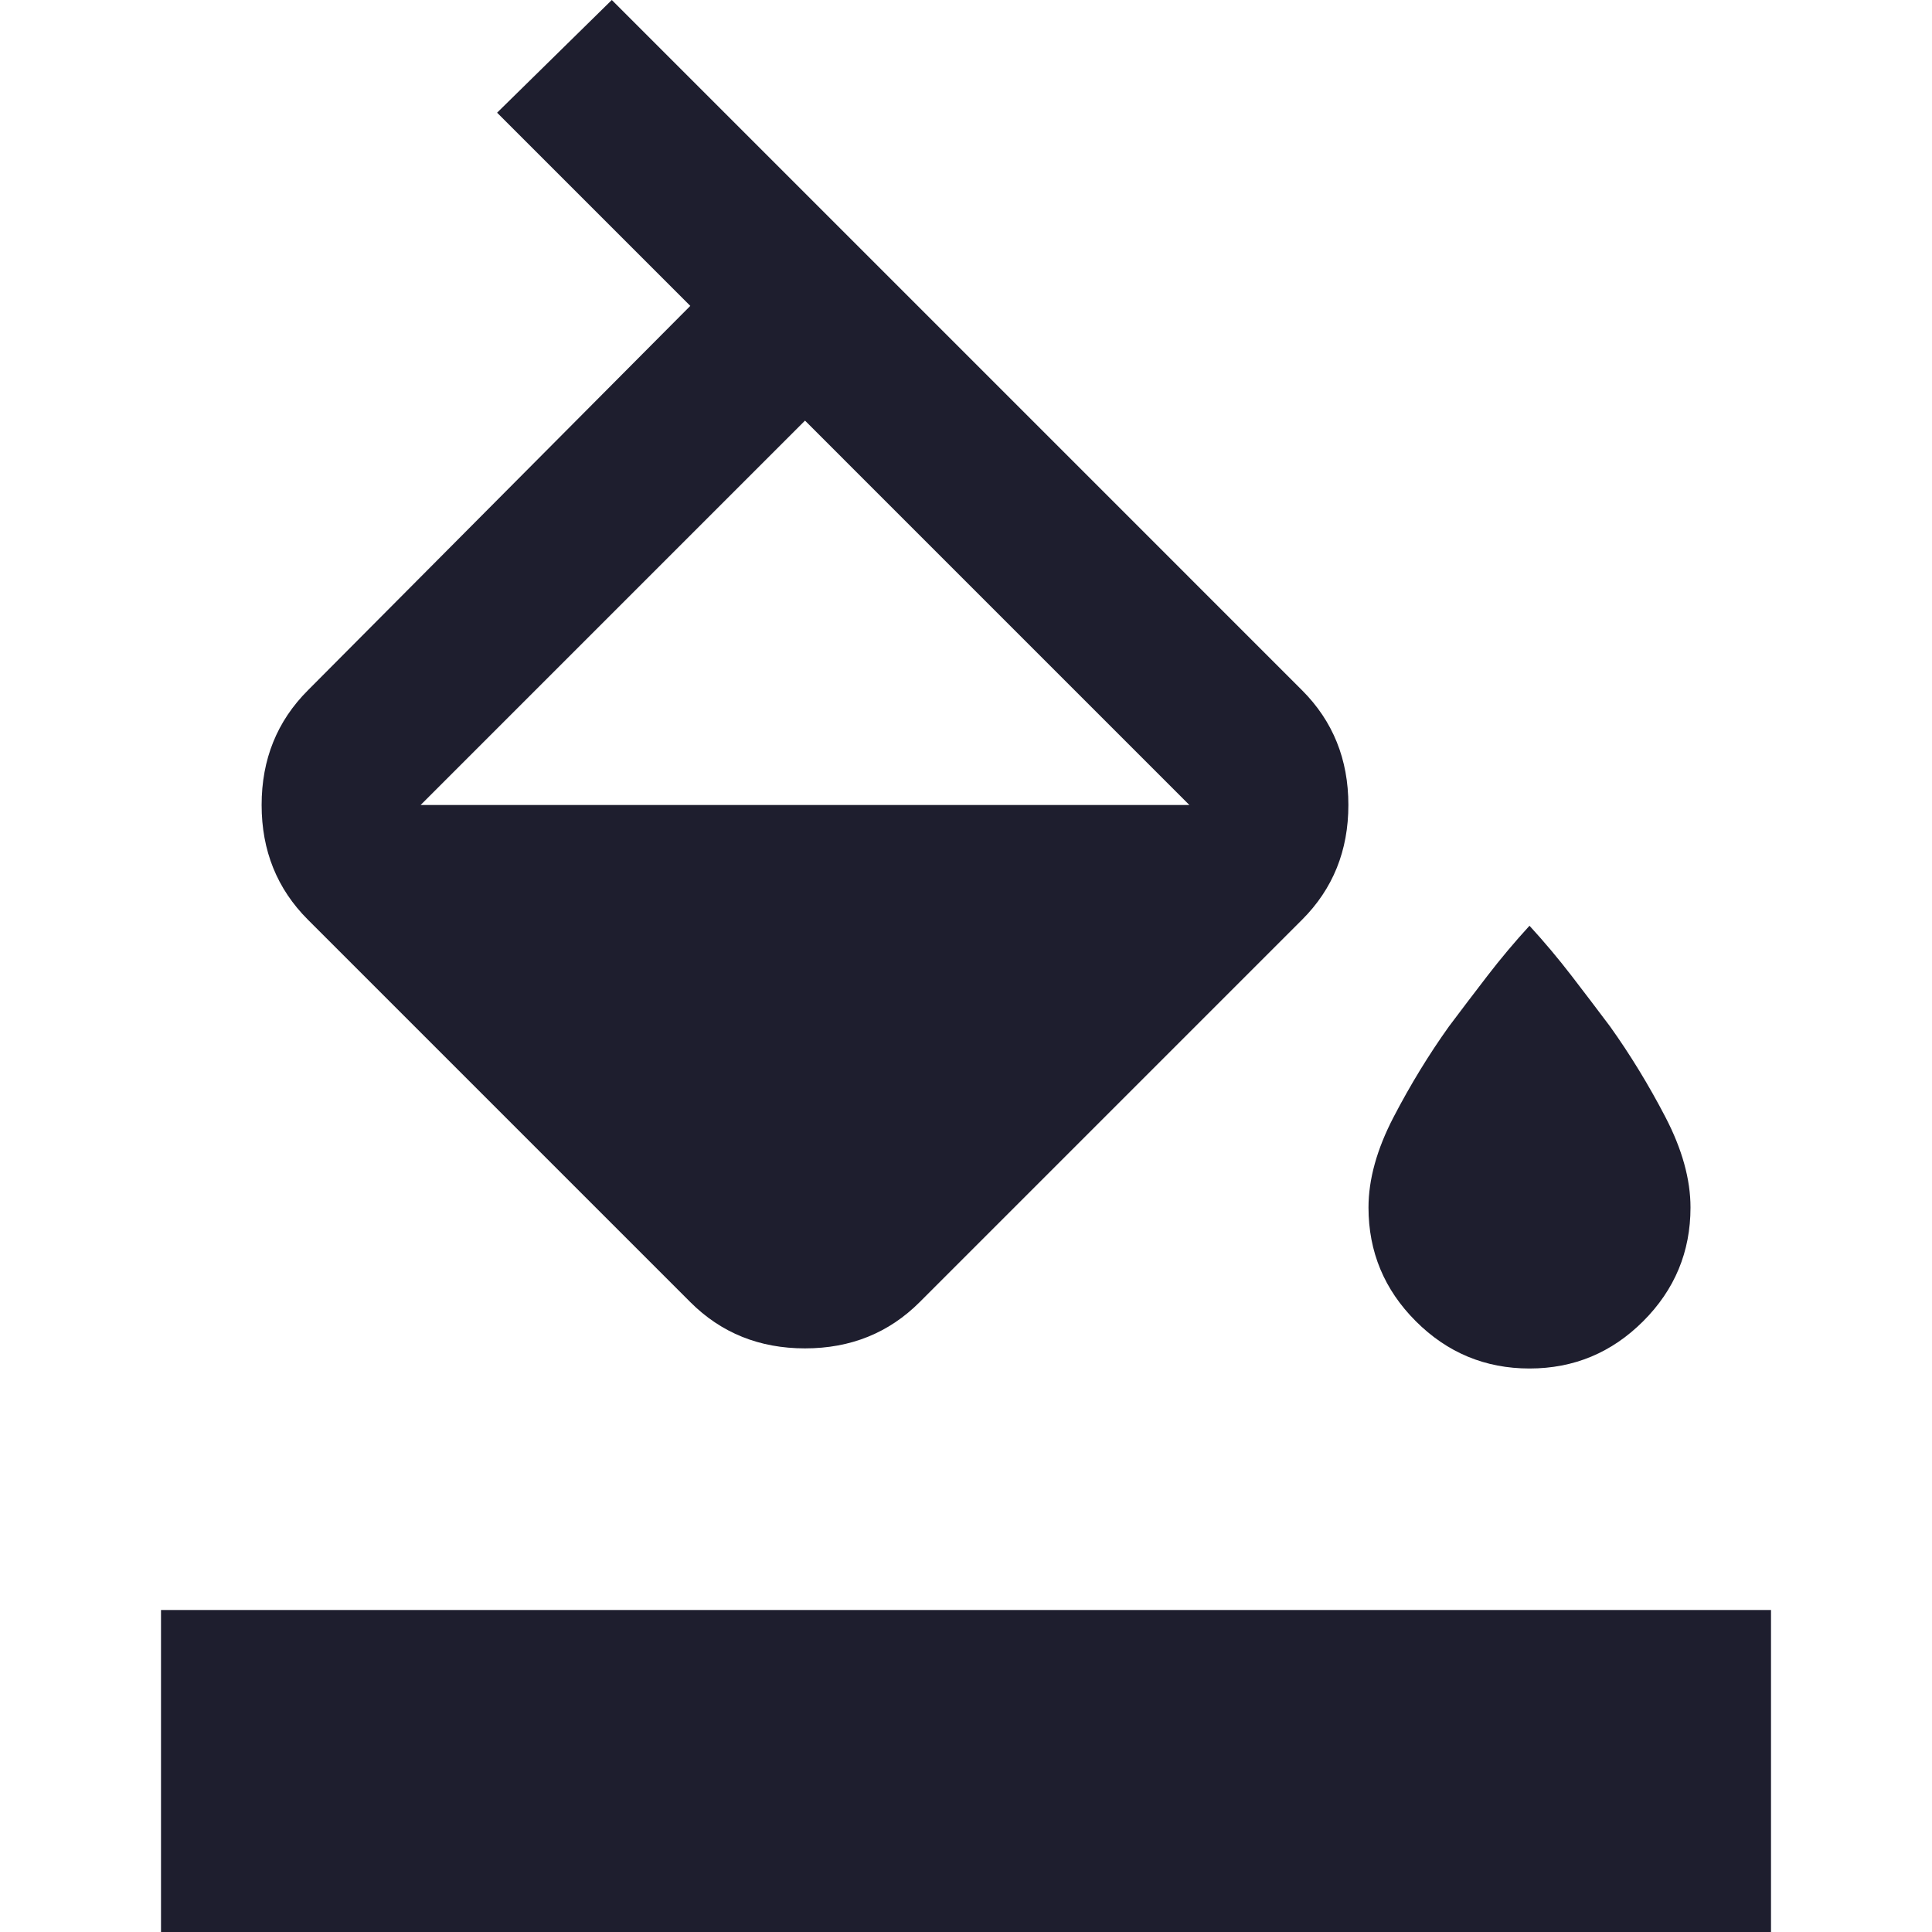
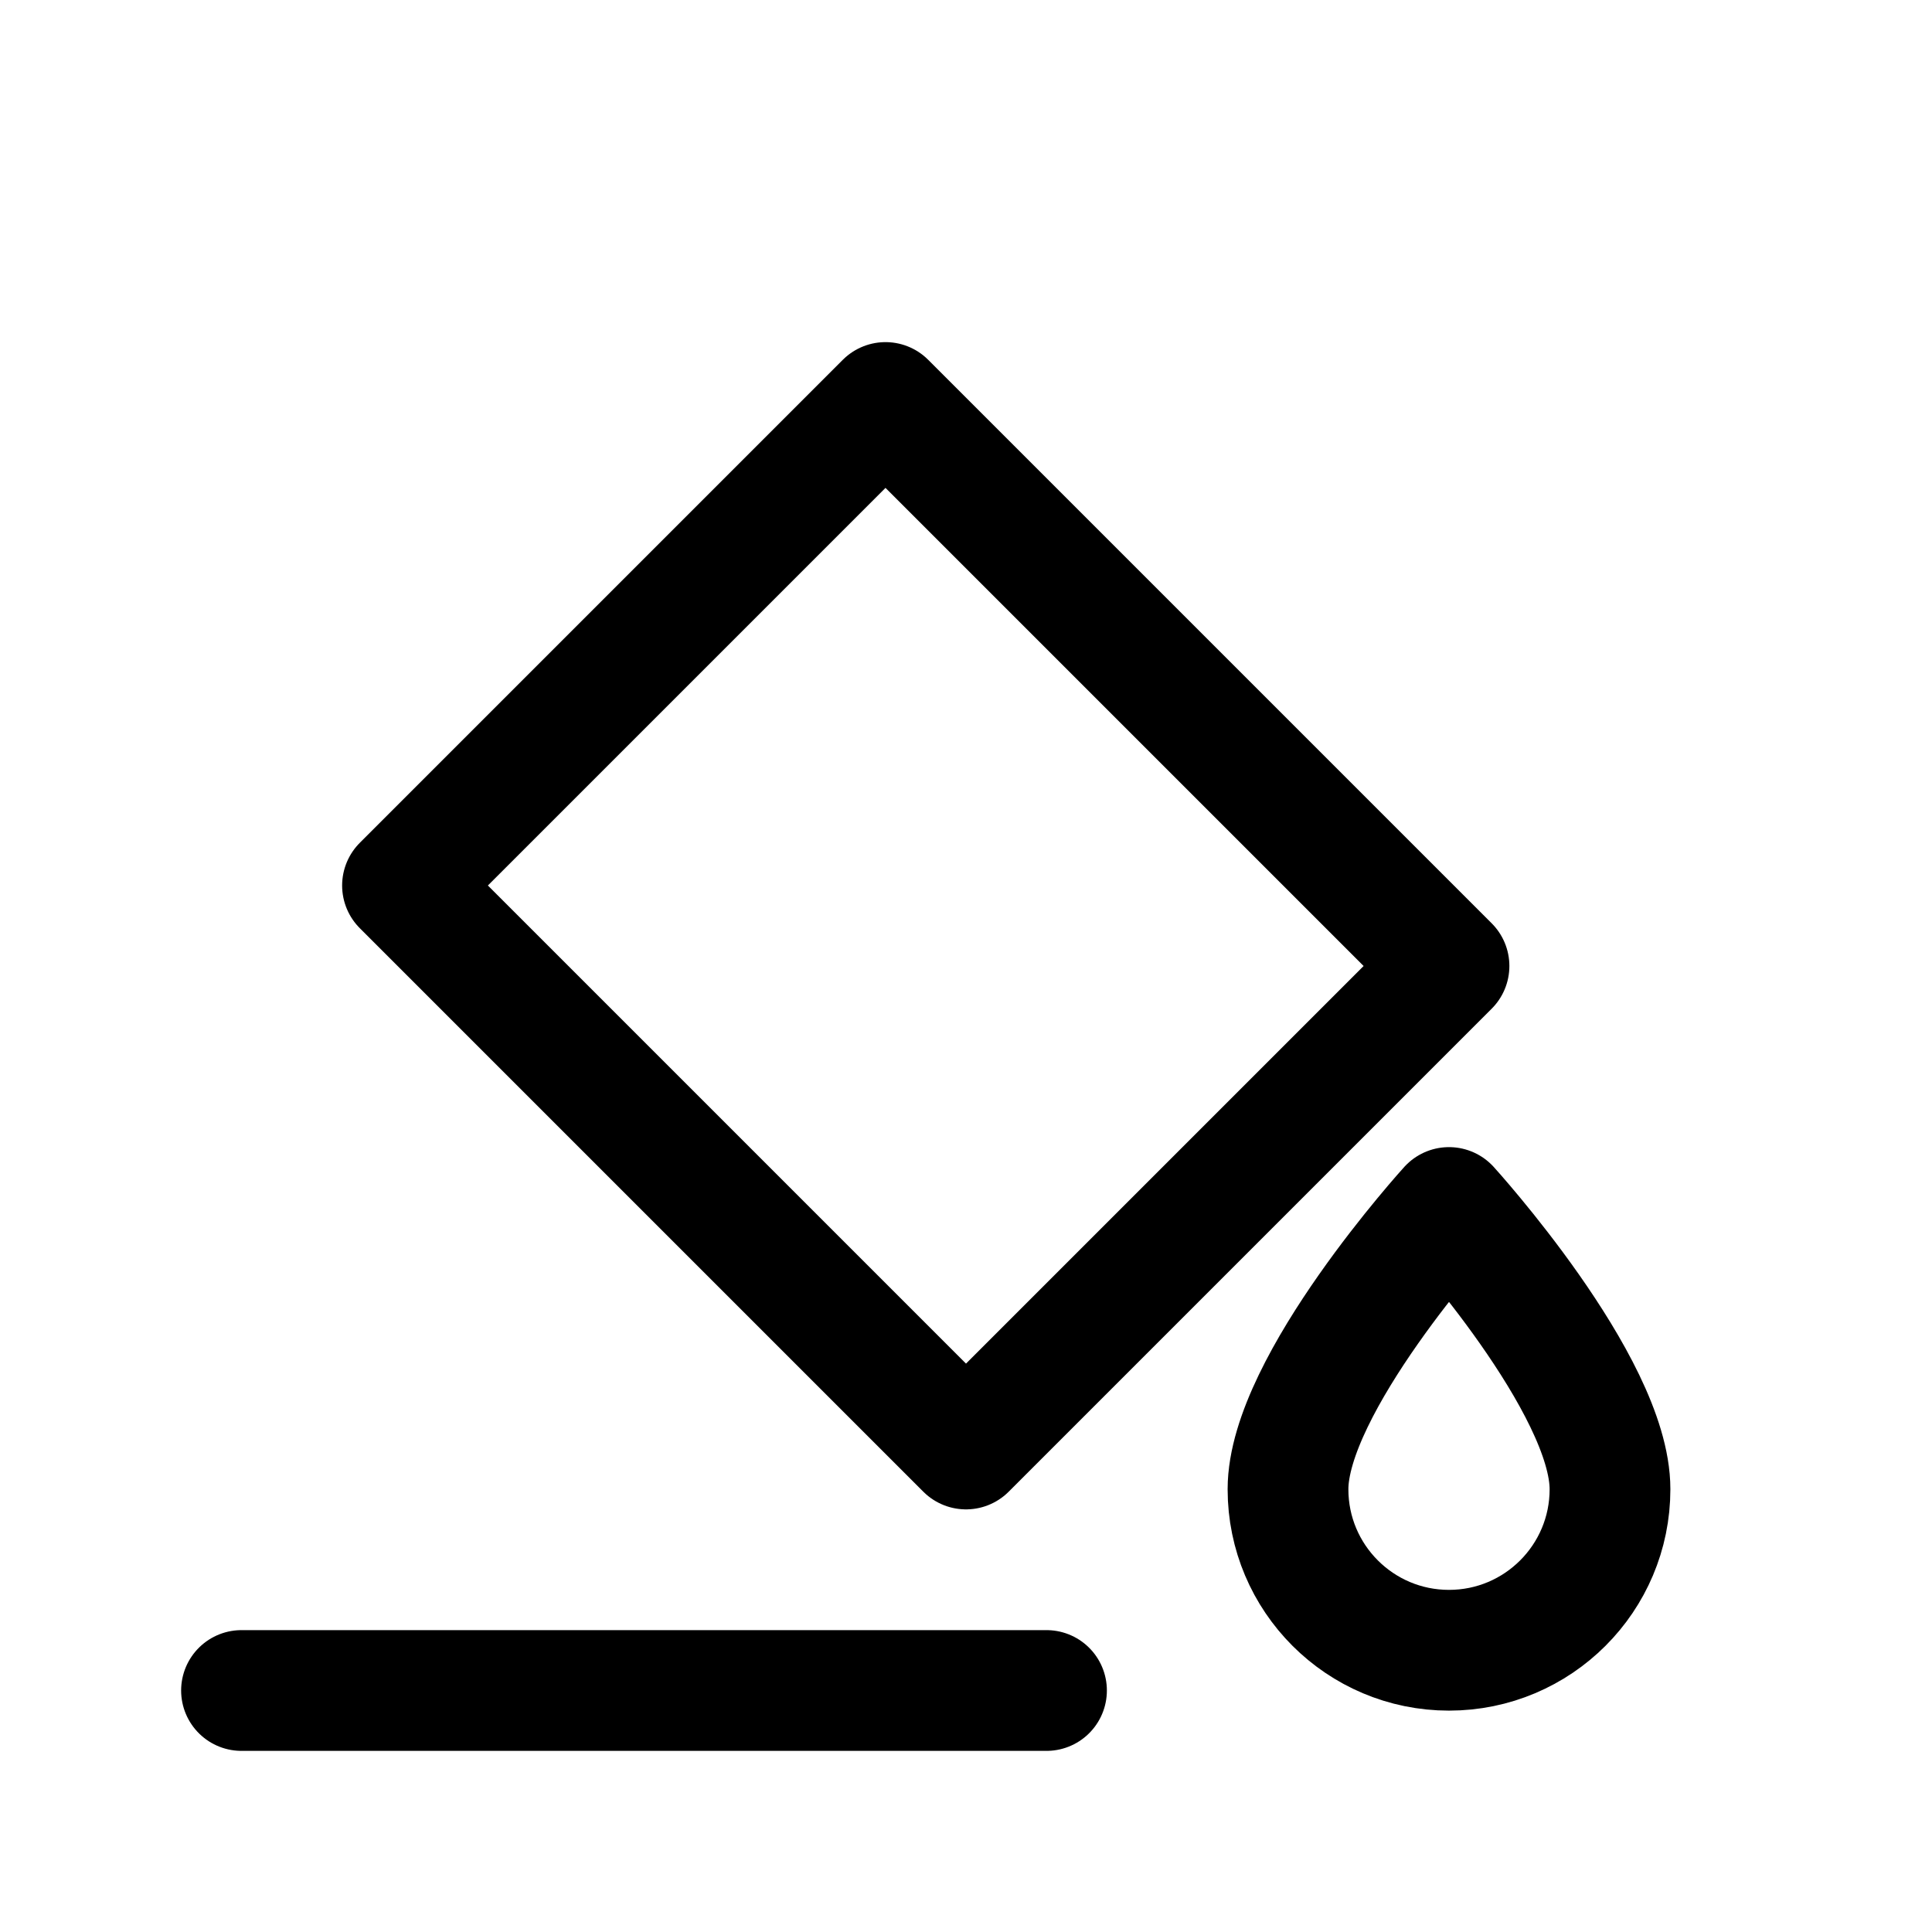
- <svg xmlns="http://www.w3.org/2000/svg" height="48" viewBox="0 -960 960 960" width="48" fill="#1e1e2e">
-   <path d="m247-904 57-56 343 343q23 23 23 57t-23 57L457-313q-23 23-57 23t-57-23L153-503q-23-23-23-57t23-57l190-191-96-96Zm153 153L209-560h382L400-751Zm360 471q-33 0-56.5-23.5T680-360q0-21 12.5-45t27.5-45q9-12 19-25t21-25q11 12 21 25t19 25q15 21 27.5 45t12.5 45q0 33-23.5 56.5T760-280ZM80 0v-160h800V0H80Z" />
+ <svg xmlns="http://www.w3.org/2000/svg" width="24" height="24" viewBox="0 0 24 24" fill="none" stroke="currentColor" stroke-width="1.5" stroke-linecap="round" stroke-linejoin="round">
+   <path d="M5 11l6-6 7 7-6 6zM18 15s2 2.2 2 3.5a2 2 0 0 1-4 0c0-1.3 2-3.5 2-3.5M3 21h10" />
</svg>
